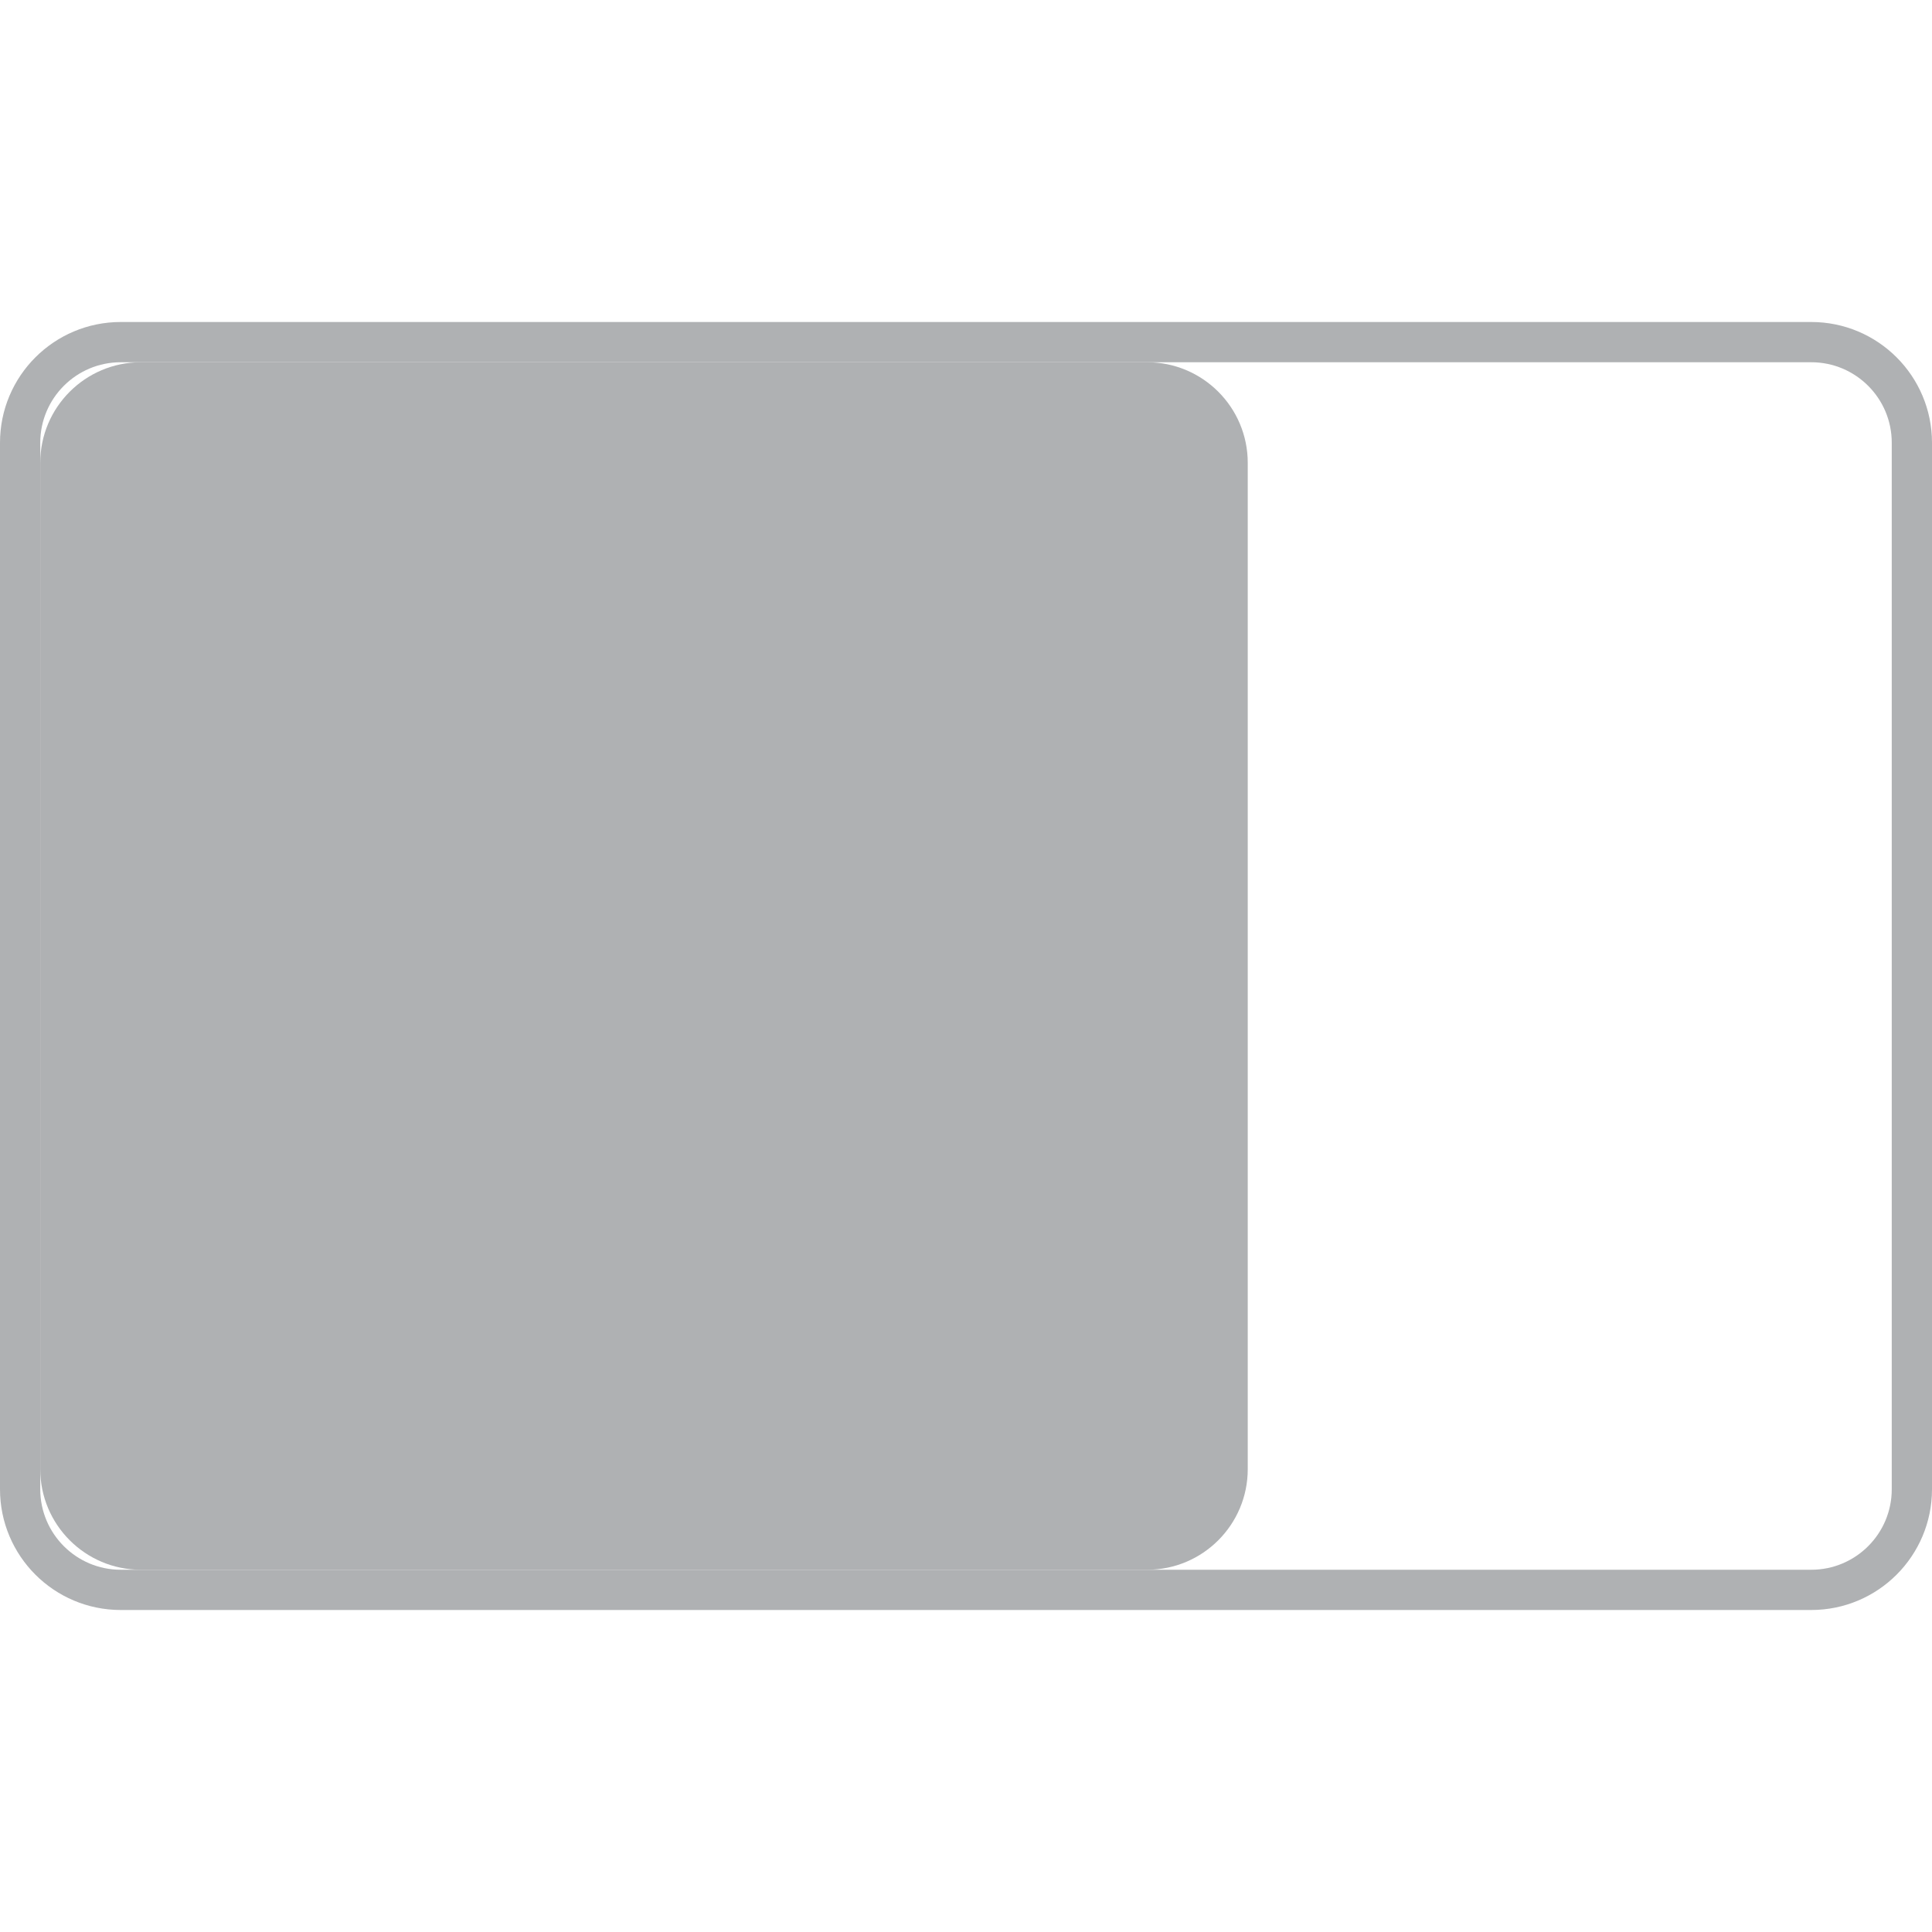
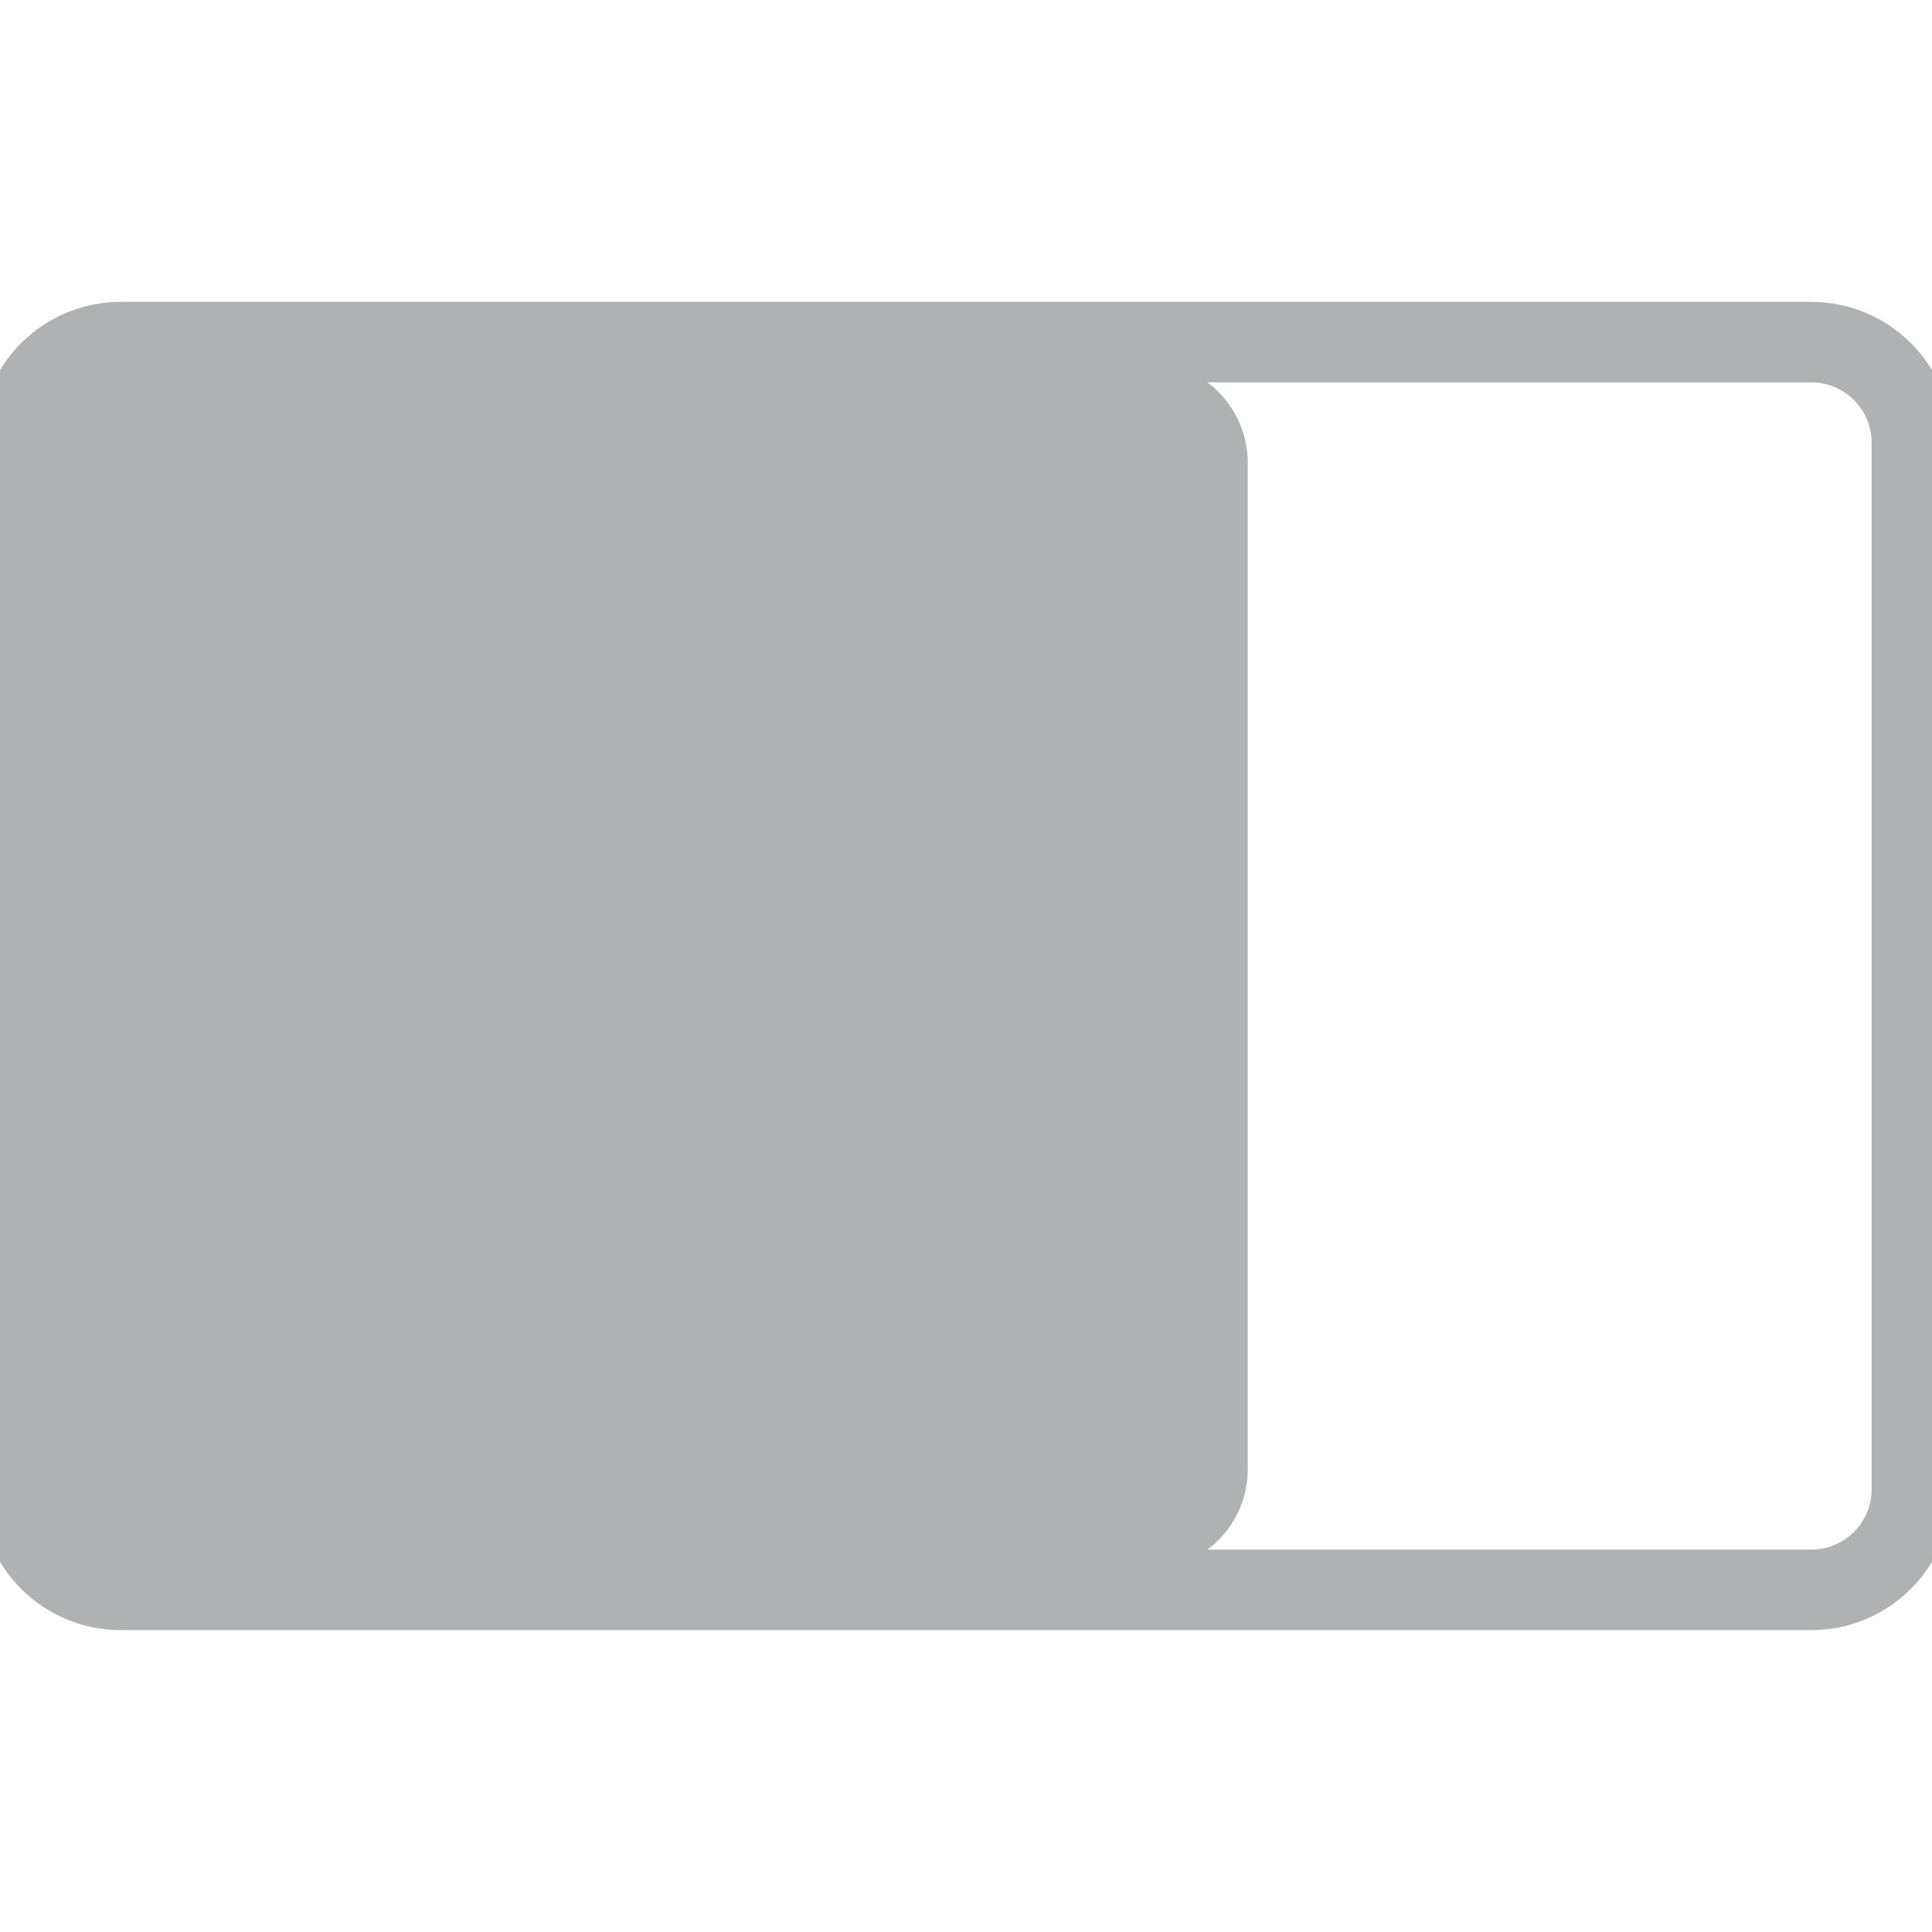
<svg xmlns="http://www.w3.org/2000/svg" version="1.0" width="16" height="16" viewBox="0 0 192 128">
-   <rect id="screen" stroke="#AFB1B3" stroke-width="4" fill="none" x="2" y="2" rx="10" width="188" height="124" />
+   <rect id="screen" stroke="#AFB1B3" stroke-width="8" fill="none" x="2" y="2" rx="10" width="188" height="124" />
  <rect id="first-two-thirds" x="4" y="4" width="120" height="120" rx="10" fill="#AFB1B3" />
</svg>
